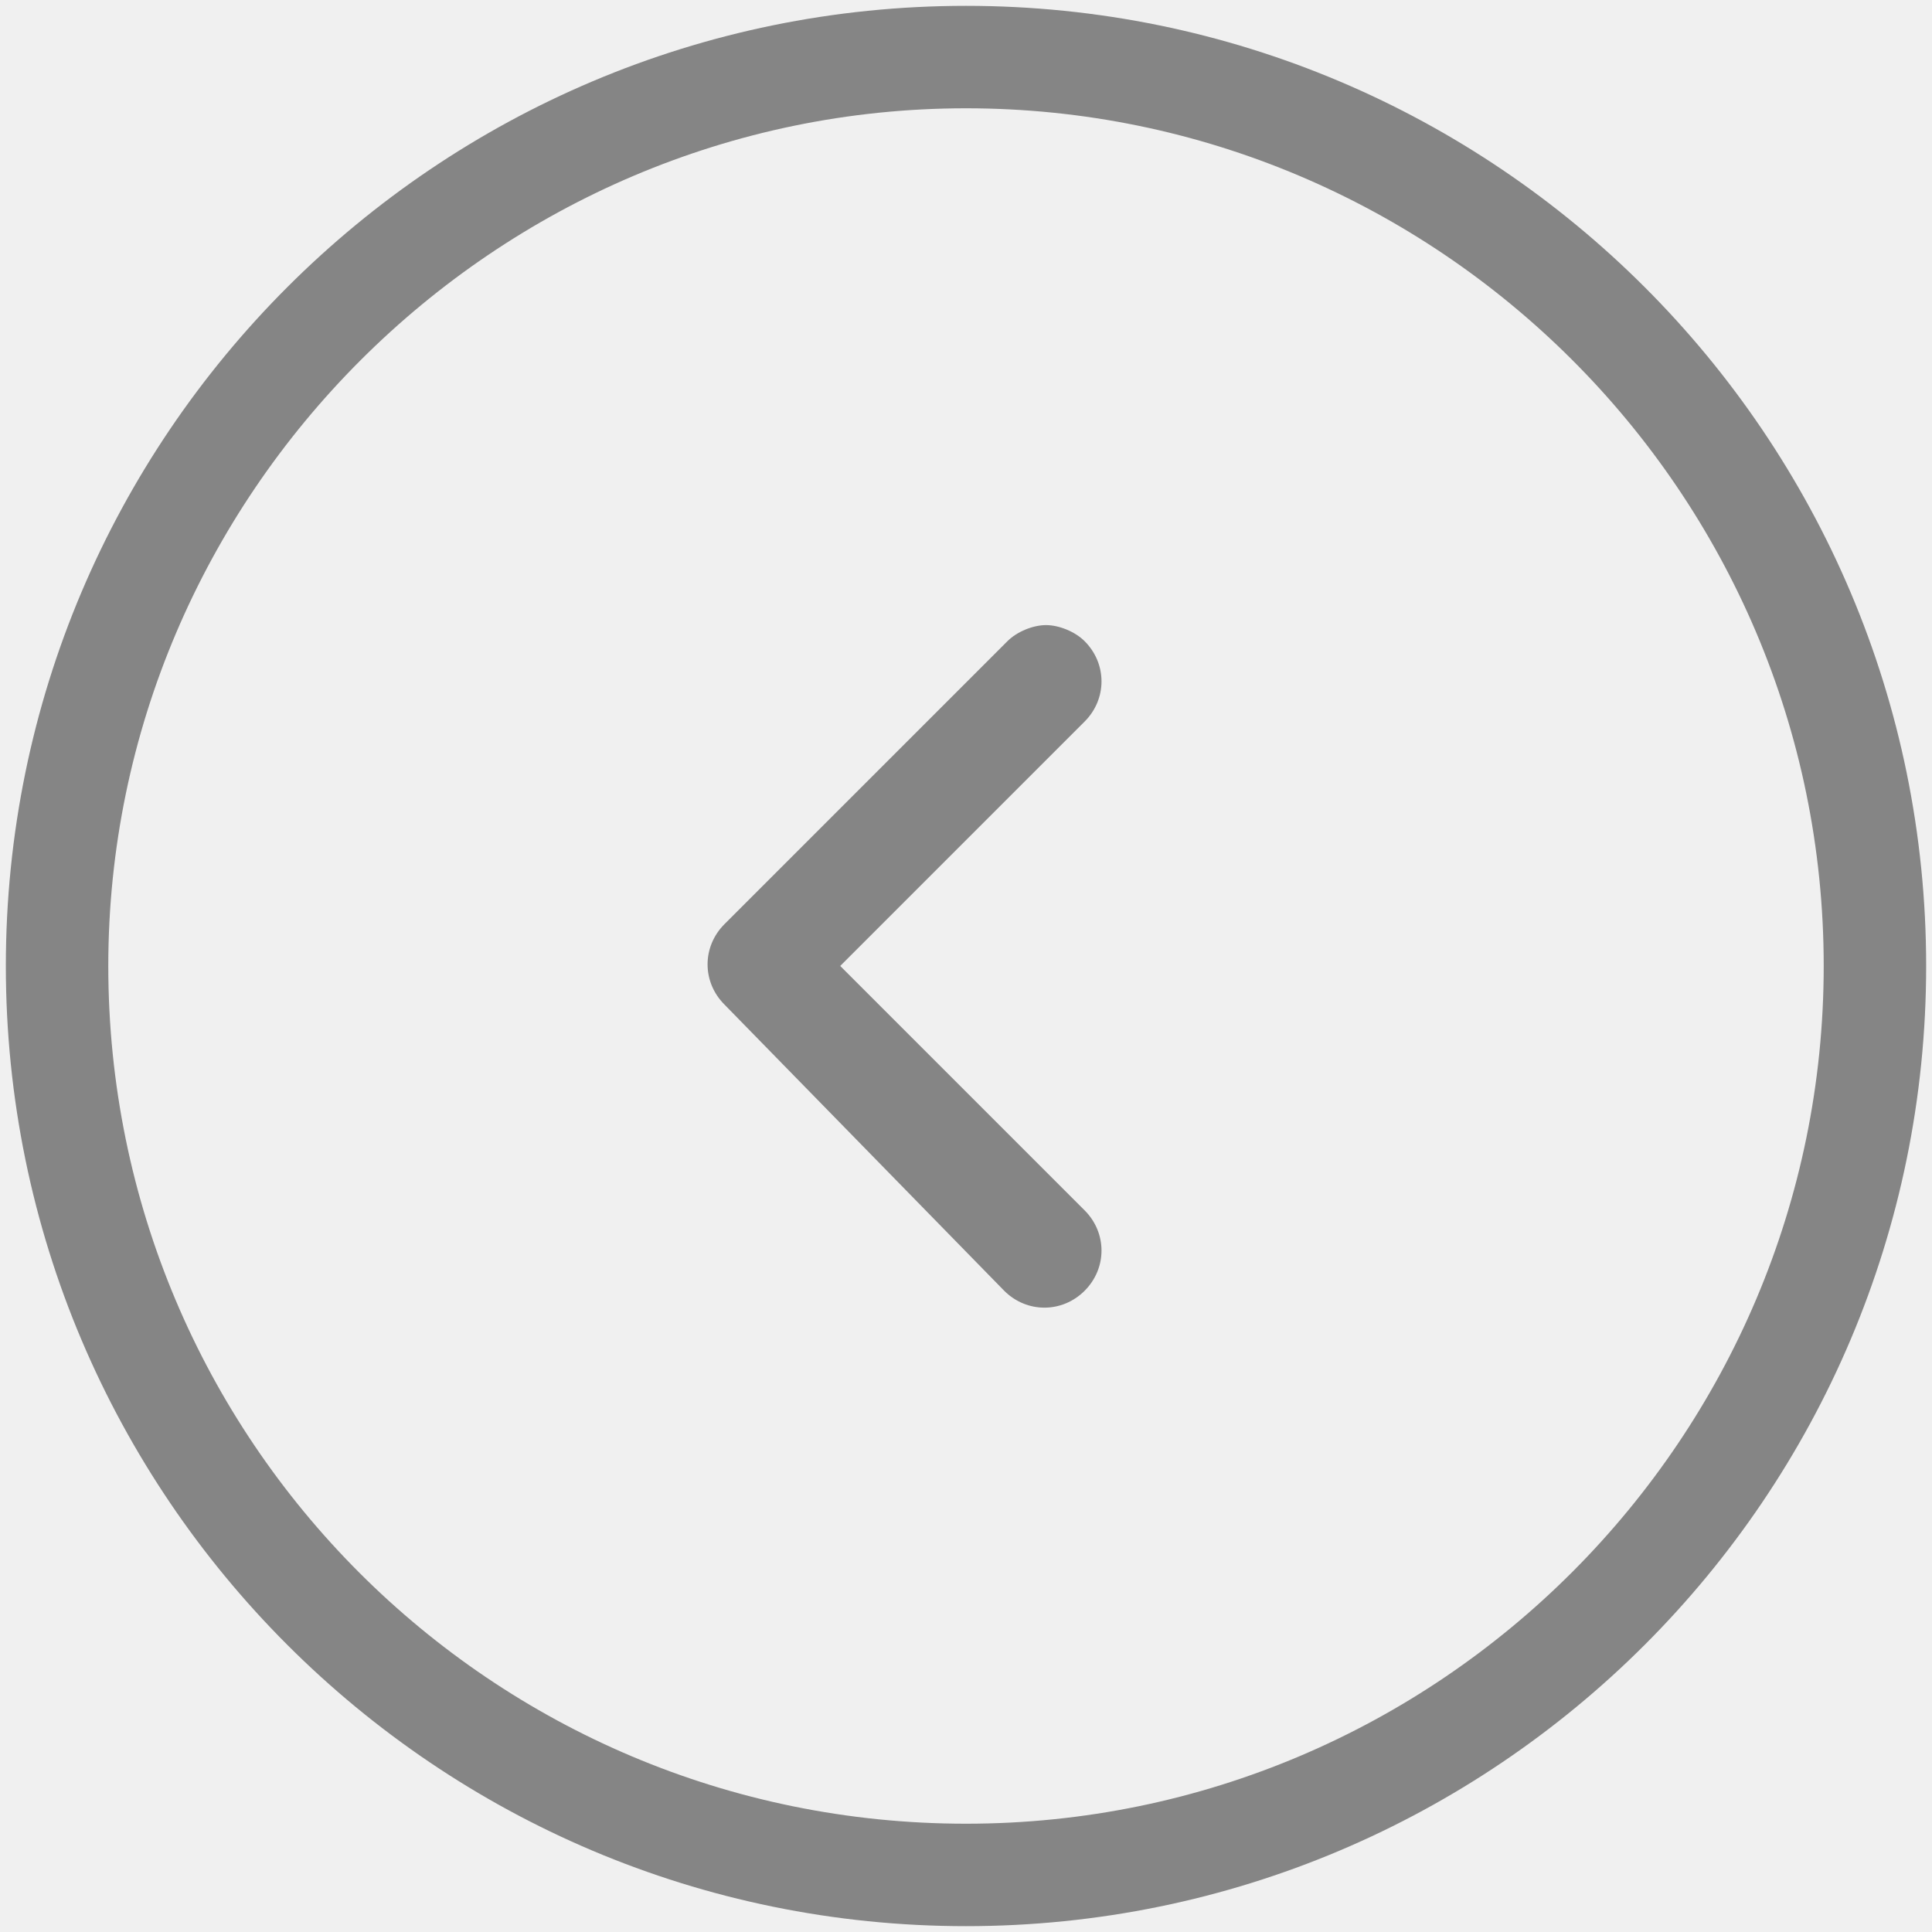
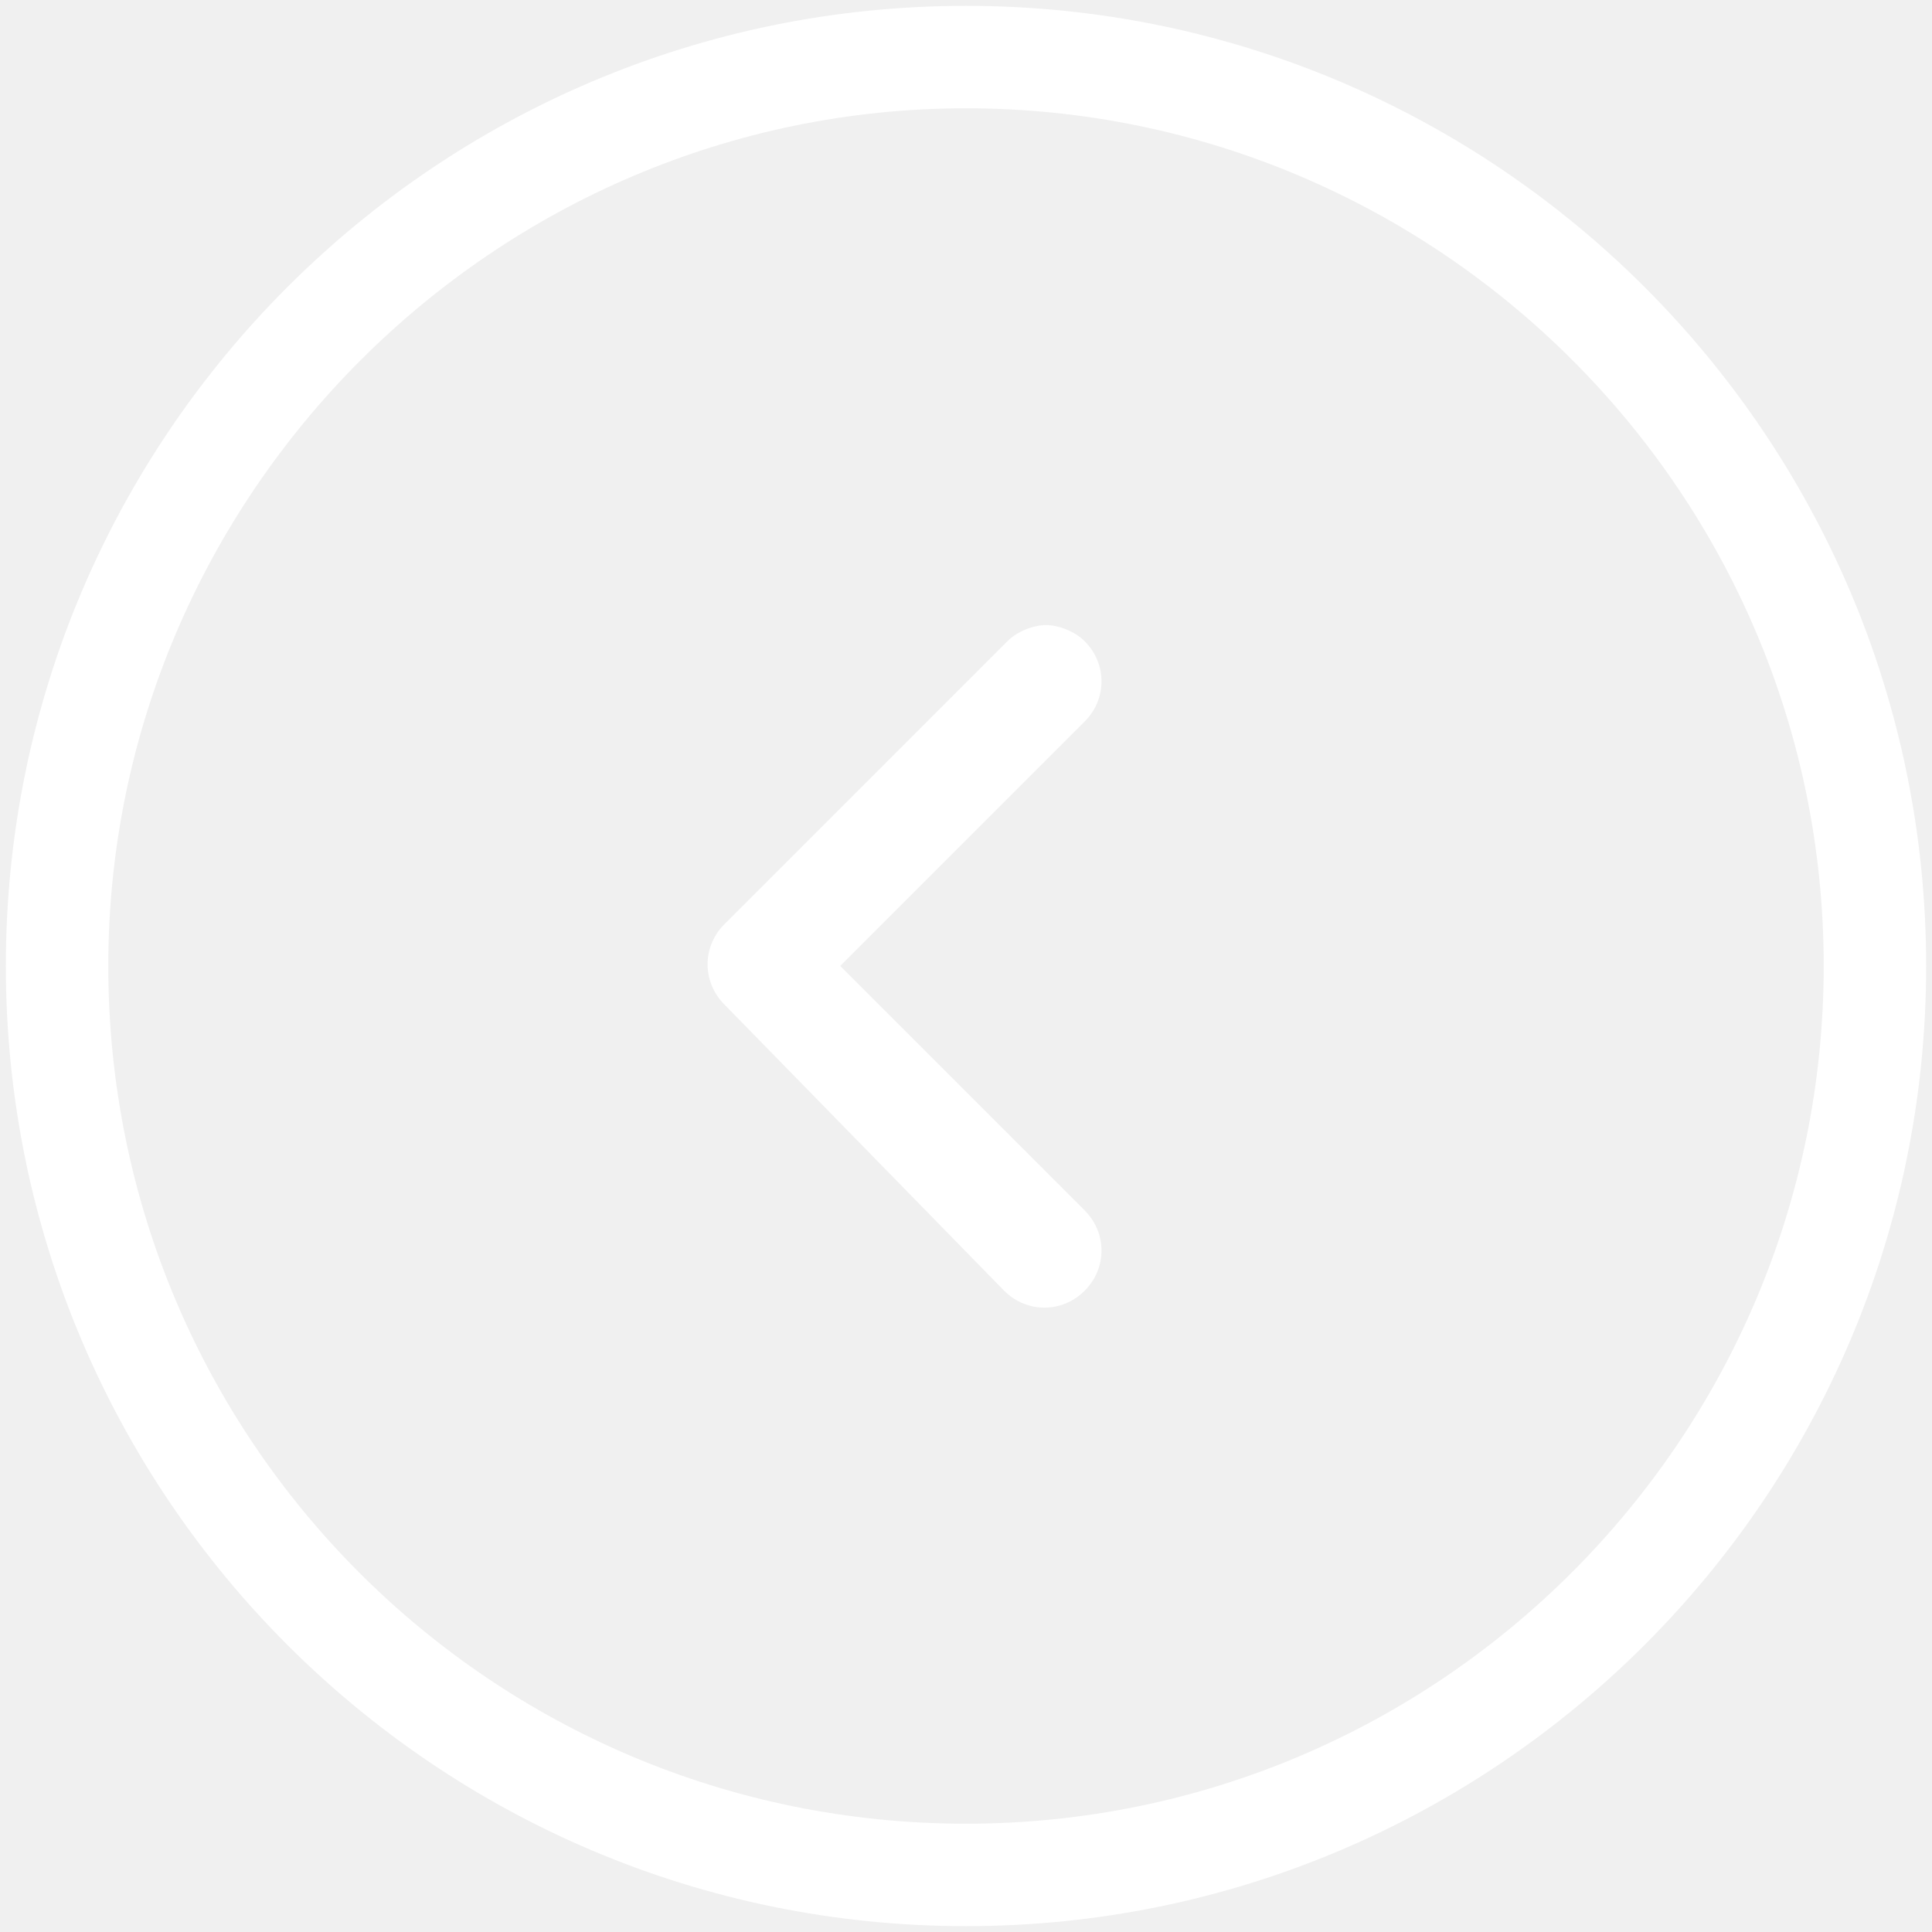
<svg xmlns="http://www.w3.org/2000/svg" width="40px" height="40px" viewBox="0 0 40 40" version="1.1">
  <defs />
  <g id="Page-1" stroke="none" stroke-width="1" fill="none" fill-rule="evenodd">
-     <g id="Desktop-HD-Copy-17" transform="translate(-105, -2214)" fill="#858585">
+     <g id="Desktop-HD-Copy-23" transform="translate(-105, -2214)" fill="#FFFFFF">
      <g id="back-copy-2" transform="translate(105, 2214)">
        <path d="M20,39.879 C30.97,39.879 39.879,30.97 39.879,20 C39.879,9.03 30.97,0.121 20,0.121 C9.03,0.121 0.121,9.03 0.121,20 C0.121,30.97 9.03,39.879 20,39.879 L20,39.879 Z M20,2.242 C29.758,2.242 37.758,10.182 37.758,20 C37.758,29.758 29.818,37.758 20,37.758 C10.182,37.758 2.242,29.818 2.242,20 C2.242,10.242 10.242,2.242 20,2.242 L20,2.242 Z M14.999,20.798 C14.533,20.332 14.533,19.6 14.999,19.134 L20.858,13.275 C21.058,13.075 21.39,12.942 21.657,12.942 C21.923,12.942 22.256,13.075 22.456,13.275 C22.922,13.741 22.922,14.473 22.456,14.939 L17.396,19.999 L22.456,25.059 C22.922,25.525 22.922,26.258 22.456,26.724 C21.99,27.19 21.257,27.19 20.791,26.724 L14.999,20.798 L14.999,20.798 Z" id="Shape" />
      </g>
    </g>
  </g>
</svg>
